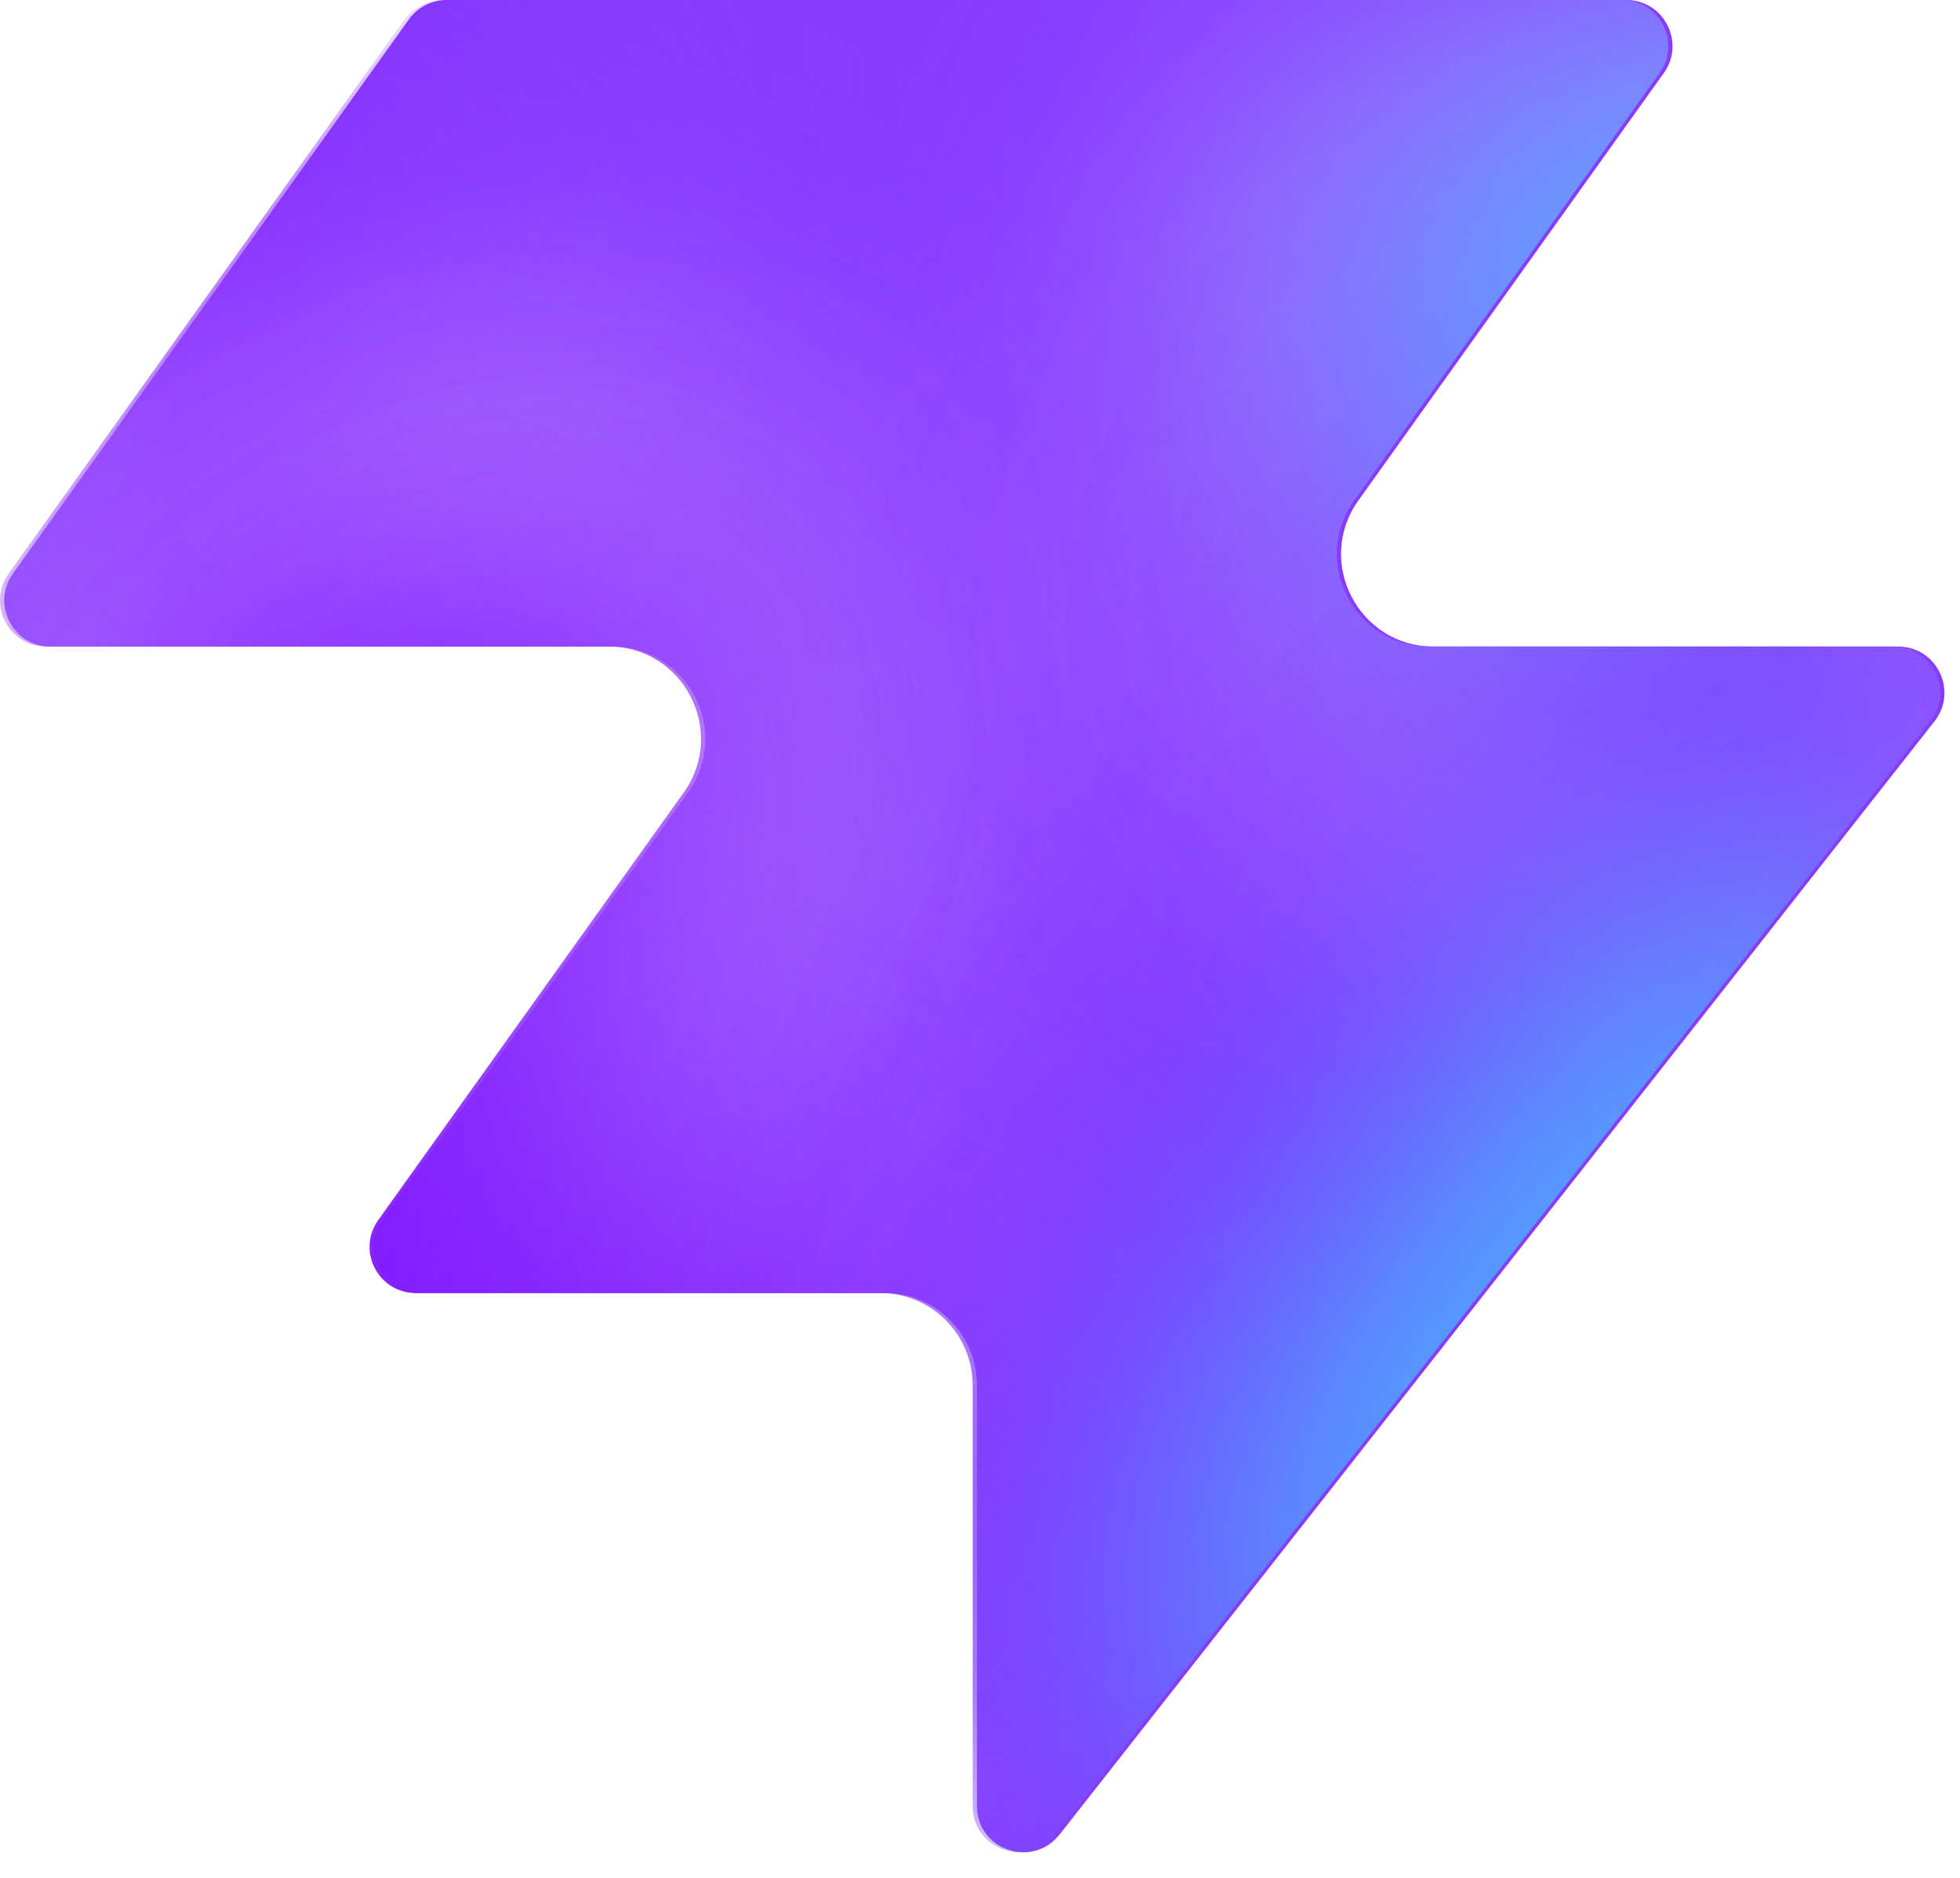
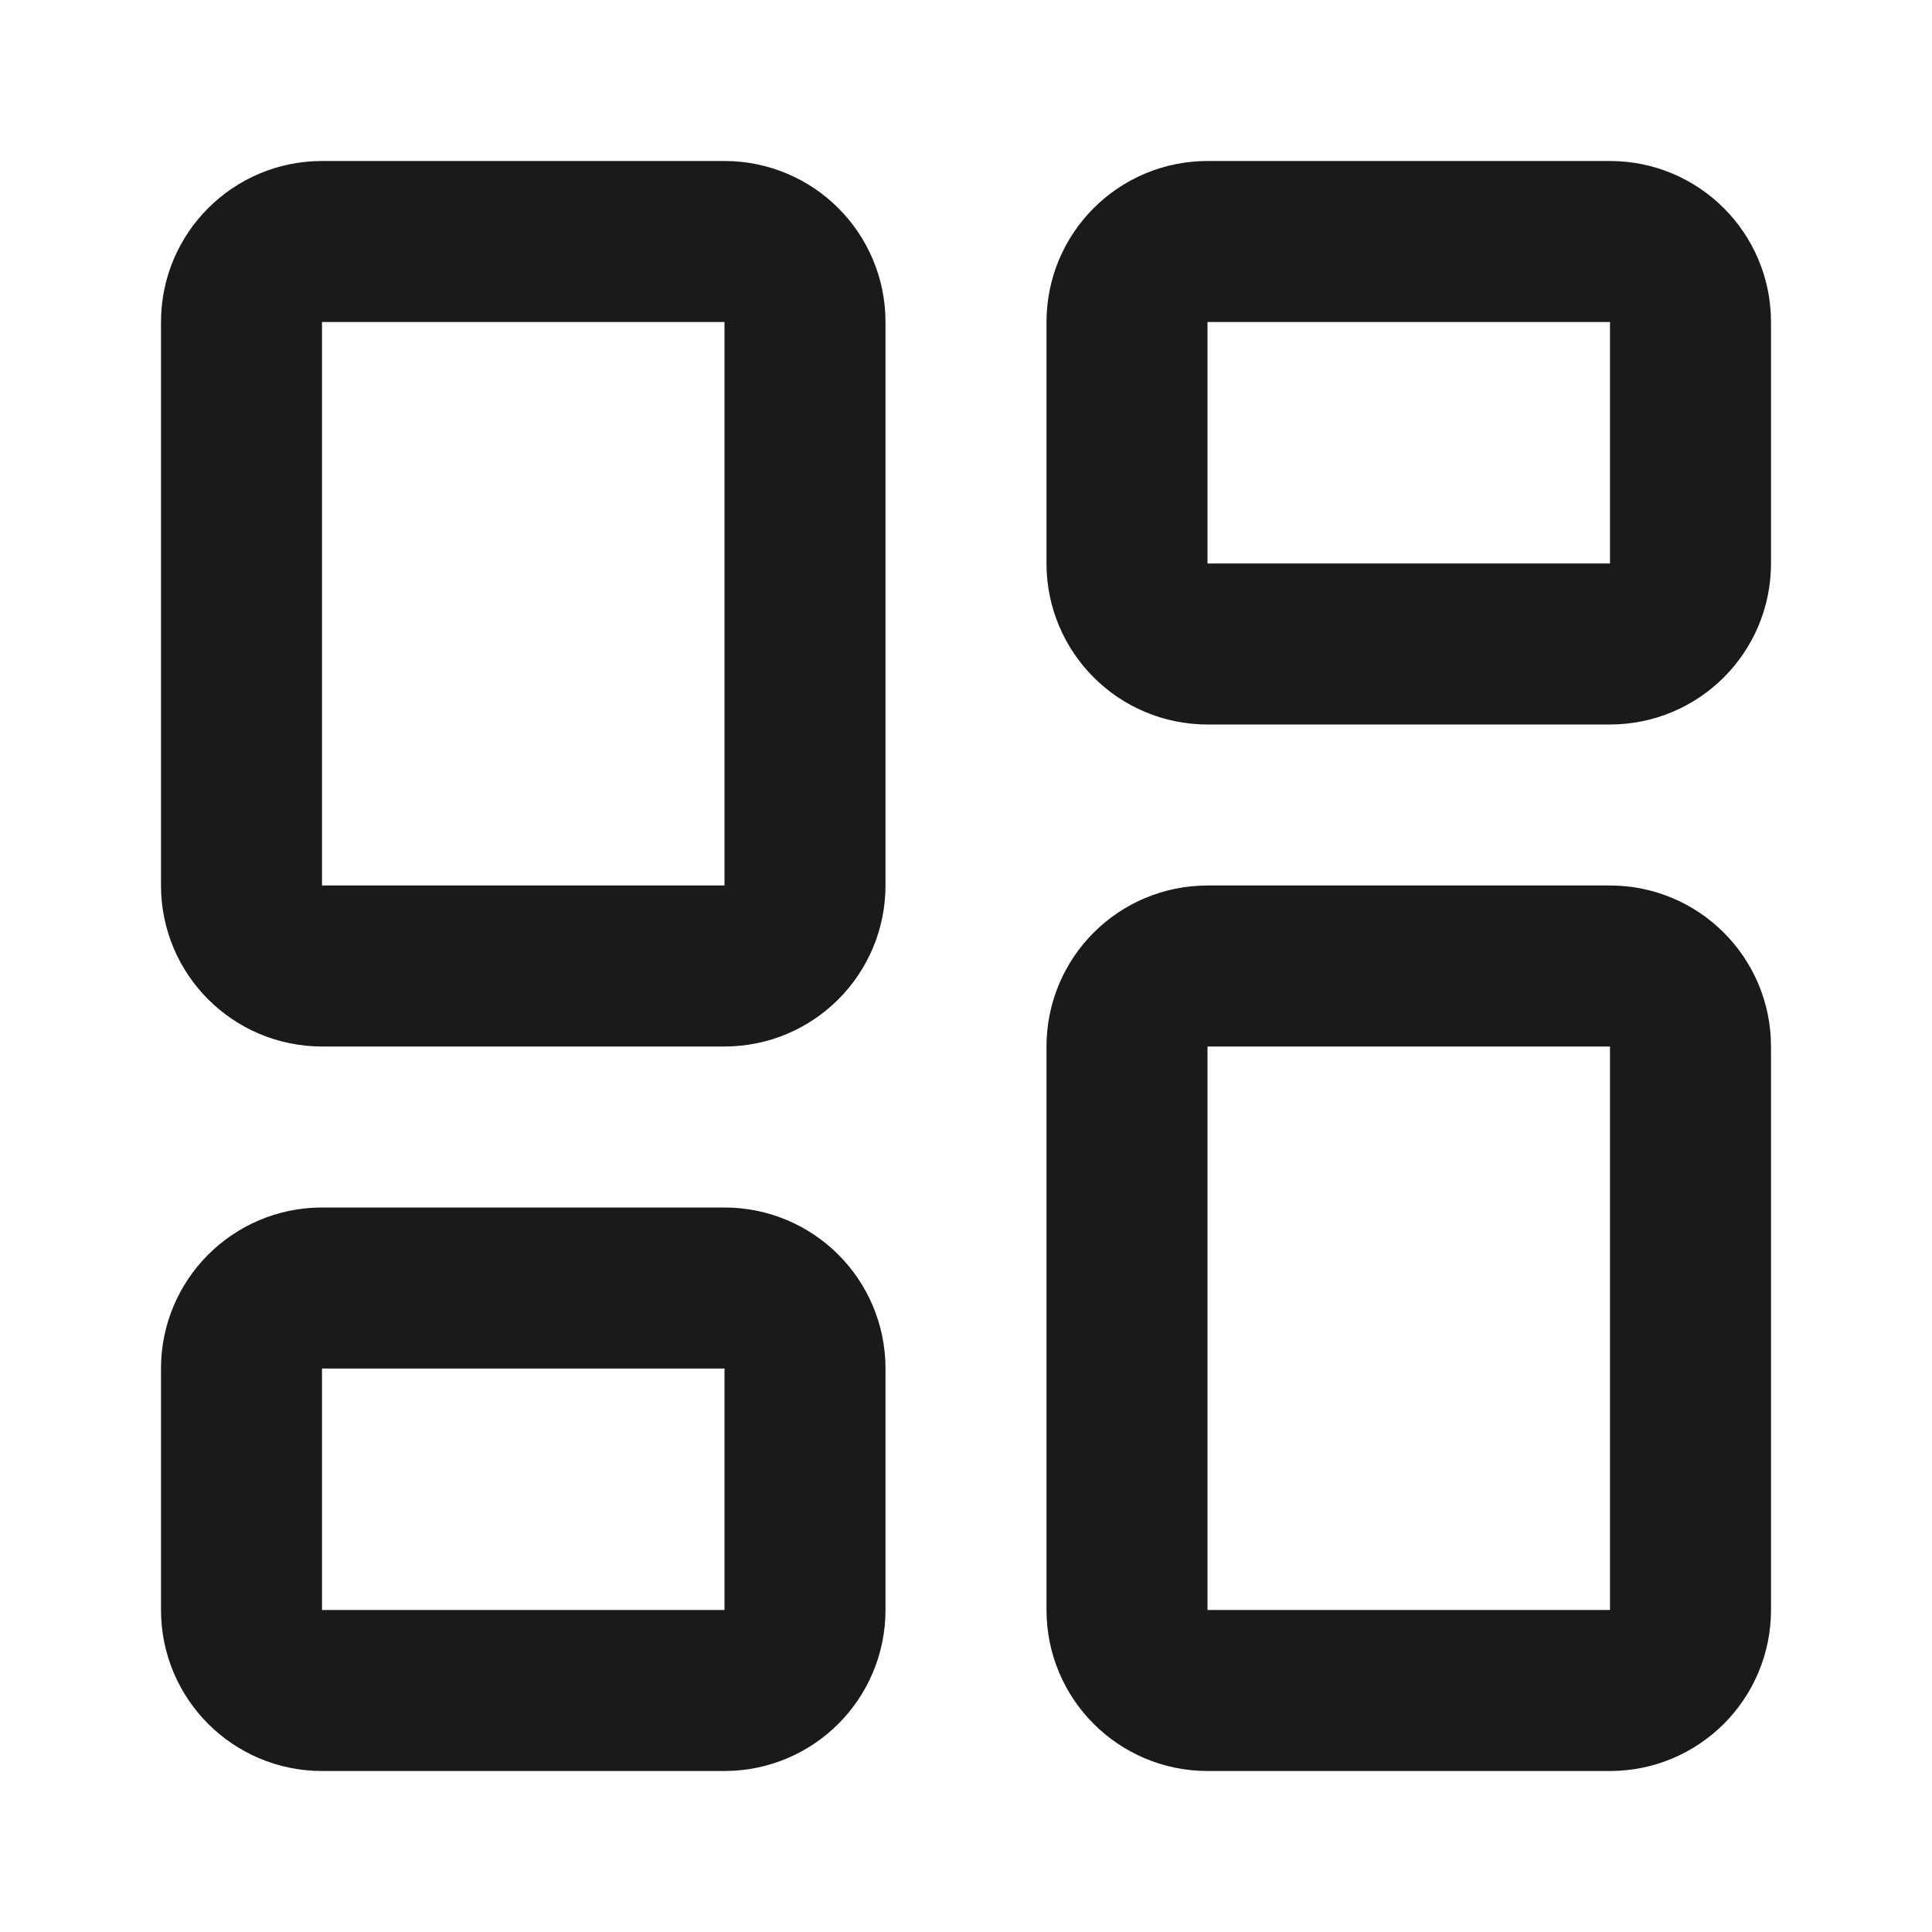
- <svg xmlns="http://www.w3.org/2000/svg" width="48" height="46" fill="none" viewBox="0 0 48 46">
-   <path fill="#863bff" d="M25.946 44.938c-.664.845-2.021.375-2.021-.698V33.937a2.26 2.26 0 0 0-2.262-2.262H10.287c-.92 0-1.456-1.04-.92-1.788l7.48-10.471c1.07-1.497 0-3.578-1.842-3.578H1.237c-.92 0-1.456-1.04-.92-1.788L10.013.474c.214-.297.556-.474.92-.474h28.894c.92 0 1.456 1.04.92 1.788l-7.48 10.471c-1.07 1.498 0 3.579 1.842 3.579h11.377c.943 0 1.473 1.088.89 1.83L25.947 44.94z" style="fill:#863bff;fill:color(display-p3 .525 .23 1);fill-opacity:1" />
-   <mask id="a" width="48" height="46" x="0" y="0" maskUnits="userSpaceOnUse" style="mask-type:alpha">
-     <path fill="#000" d="M25.842 44.938c-.664.844-2.021.375-2.021-.698V33.937a2.26 2.26 0 0 0-2.262-2.262H10.183c-.92 0-1.456-1.04-.92-1.788l7.48-10.471c1.07-1.498 0-3.579-1.842-3.579H1.133c-.92 0-1.456-1.04-.92-1.787L9.91.473c.214-.297.556-.474.92-.474h28.894c.92 0 1.456 1.04.92 1.788l-7.48 10.471c-1.07 1.498 0 3.578 1.842 3.578h11.377c.943 0 1.473 1.088.89 1.832L25.843 44.94z" style="fill:#000;fill-opacity:1" />
-   </mask>
-   <g mask="url(#a)">
-     <g filter="url(#b)">
-       <ellipse cx="5.508" cy="14.704" fill="#ede6ff" rx="5.508" ry="14.704" style="fill:#ede6ff;fill:color(display-p3 .927 .903 1);fill-opacity:1" transform="matrix(.00324 1 1 -.00324 -4.47 31.516)" />
-     </g>
-     <g filter="url(#c)">
-       <ellipse cx="10.399" cy="29.851" fill="#ede6ff" rx="10.399" ry="29.851" style="fill:#ede6ff;fill:color(display-p3 .927 .903 1);fill-opacity:1" transform="matrix(.00324 1 1 -.00324 -39.328 7.883)" />
-     </g>
-     <g filter="url(#d)">
-       <ellipse cx="5.508" cy="30.487" fill="#7e14ff" rx="5.508" ry="30.487" style="fill:#7e14ff;fill:color(display-p3 .492 .077 1);fill-opacity:1" transform="rotate(89.814 -25.913 -14.639)scale(1 -1)" />
-     </g>
-     <g filter="url(#e)">
-       <ellipse cx="5.508" cy="30.599" fill="#7e14ff" rx="5.508" ry="30.599" style="fill:#7e14ff;fill:color(display-p3 .492 .077 1);fill-opacity:1" transform="rotate(89.814 -32.644 -3.334)scale(1 -1)" />
-     </g>
-     <g filter="url(#f)">
-       <ellipse cx="5.508" cy="30.599" fill="#7e14ff" rx="5.508" ry="30.599" style="fill:#7e14ff;fill:color(display-p3 .492 .077 1);fill-opacity:1" transform="matrix(.00324 1 1 -.00324 -34.34 30.47)" />
-     </g>
-     <g filter="url(#g)">
-       <ellipse cx="14.072" cy="22.078" fill="#ede6ff" rx="14.072" ry="22.078" style="fill:#ede6ff;fill:color(display-p3 .927 .903 1);fill-opacity:1" transform="rotate(93.35 24.506 48.493)scale(-1 1)" />
-     </g>
-     <g filter="url(#h)">
-       <ellipse cx="3.47" cy="21.501" fill="#7e14ff" rx="3.47" ry="21.501" style="fill:#7e14ff;fill:color(display-p3 .492 .077 1);fill-opacity:1" transform="rotate(89.009 28.708 47.59)scale(-1 1)" />
-     </g>
-     <g filter="url(#i)">
-       <ellipse cx="3.47" cy="21.501" fill="#7e14ff" rx="3.47" ry="21.501" style="fill:#7e14ff;fill:color(display-p3 .492 .077 1);fill-opacity:1" transform="rotate(89.009 28.708 47.59)scale(-1 1)" />
-     </g>
-     <g filter="url(#j)">
-       <ellipse cx=".387" cy="8.972" fill="#7e14ff" rx="4.407" ry="29.108" style="fill:#7e14ff;fill:color(display-p3 .492 .077 1);fill-opacity:1" transform="rotate(39.51 .387 8.972)" />
-     </g>
-     <g filter="url(#k)">
-       <ellipse cx="47.523" cy="-6.092" fill="#7e14ff" rx="4.407" ry="29.108" style="fill:#7e14ff;fill:color(display-p3 .492 .077 1);fill-opacity:1" transform="rotate(37.892 47.523 -6.092)" />
-     </g>
-     <g filter="url(#l)">
-       <ellipse cx="41.412" cy="6.333" fill="#47bfff" rx="5.971" ry="9.665" style="fill:#47bfff;fill:color(display-p3 .28 .748 1);fill-opacity:1" transform="rotate(37.892 41.412 6.333)" />
-     </g>
-     <g filter="url(#m)">
-       <ellipse cx="-1.879" cy="38.332" fill="#7e14ff" rx="4.407" ry="29.108" style="fill:#7e14ff;fill:color(display-p3 .492 .077 1);fill-opacity:1" transform="rotate(37.892 -1.88 38.332)" />
-     </g>
-     <g filter="url(#n)">
-       <ellipse cx="-1.879" cy="38.332" fill="#7e14ff" rx="4.407" ry="29.108" style="fill:#7e14ff;fill:color(display-p3 .492 .077 1);fill-opacity:1" transform="rotate(37.892 -1.88 38.332)" />
-     </g>
-     <g filter="url(#o)">
-       <ellipse cx="35.651" cy="29.907" fill="#7e14ff" rx="4.407" ry="29.108" style="fill:#7e14ff;fill:color(display-p3 .492 .077 1);fill-opacity:1" transform="rotate(37.892 35.651 29.907)" />
-     </g>
-     <g filter="url(#p)">
-       <ellipse cx="38.418" cy="32.4" fill="#47bfff" rx="5.971" ry="15.297" style="fill:#47bfff;fill:color(display-p3 .28 .748 1);fill-opacity:1" transform="rotate(37.892 38.418 32.4)" />
-     </g>
-   </g>
-   <defs>
-     <filter id="b" width="60.045" height="41.654" x="-19.77" y="16.149" color-interpolation-filters="sRGB" filterUnits="userSpaceOnUse">
-       <feFlood flood-opacity="0" result="BackgroundImageFix" />
-       <feBlend in="SourceGraphic" in2="BackgroundImageFix" result="shape" />
-       <feGaussianBlur result="effect1_foregroundBlur_2002_17158" stdDeviation="7.659" />
-     </filter>
-     <filter id="c" width="90.34" height="51.437" x="-54.613" y="-7.533" color-interpolation-filters="sRGB" filterUnits="userSpaceOnUse">
-       <feFlood flood-opacity="0" result="BackgroundImageFix" />
-       <feBlend in="SourceGraphic" in2="BackgroundImageFix" result="shape" />
-       <feGaussianBlur result="effect1_foregroundBlur_2002_17158" stdDeviation="7.659" />
-     </filter>
-     <filter id="d" width="79.355" height="29.4" x="-49.64" y="2.03" color-interpolation-filters="sRGB" filterUnits="userSpaceOnUse">
-       <feFlood flood-opacity="0" result="BackgroundImageFix" />
-       <feBlend in="SourceGraphic" in2="BackgroundImageFix" result="shape" />
-       <feGaussianBlur result="effect1_foregroundBlur_2002_17158" stdDeviation="4.596" />
-     </filter>
-     <filter id="e" width="79.579" height="29.4" x="-45.045" y="20.029" color-interpolation-filters="sRGB" filterUnits="userSpaceOnUse">
-       <feFlood flood-opacity="0" result="BackgroundImageFix" />
-       <feBlend in="SourceGraphic" in2="BackgroundImageFix" result="shape" />
-       <feGaussianBlur result="effect1_foregroundBlur_2002_17158" stdDeviation="4.596" />
-     </filter>
-     <filter id="f" width="79.579" height="29.4" x="-43.513" y="21.178" color-interpolation-filters="sRGB" filterUnits="userSpaceOnUse">
-       <feFlood flood-opacity="0" result="BackgroundImageFix" />
-       <feBlend in="SourceGraphic" in2="BackgroundImageFix" result="shape" />
-       <feGaussianBlur result="effect1_foregroundBlur_2002_17158" stdDeviation="4.596" />
-     </filter>
-     <filter id="g" width="74.749" height="58.852" x="15.756" y="-17.901" color-interpolation-filters="sRGB" filterUnits="userSpaceOnUse">
-       <feFlood flood-opacity="0" result="BackgroundImageFix" />
-       <feBlend in="SourceGraphic" in2="BackgroundImageFix" result="shape" />
-       <feGaussianBlur result="effect1_foregroundBlur_2002_17158" stdDeviation="7.659" />
-     </filter>
-     <filter id="h" width="61.377" height="25.362" x="23.548" y="2.284" color-interpolation-filters="sRGB" filterUnits="userSpaceOnUse">
-       <feFlood flood-opacity="0" result="BackgroundImageFix" />
-       <feBlend in="SourceGraphic" in2="BackgroundImageFix" result="shape" />
-       <feGaussianBlur result="effect1_foregroundBlur_2002_17158" stdDeviation="4.596" />
-     </filter>
-     <filter id="i" width="61.377" height="25.362" x="23.548" y="2.284" color-interpolation-filters="sRGB" filterUnits="userSpaceOnUse">
-       <feFlood flood-opacity="0" result="BackgroundImageFix" />
-       <feBlend in="SourceGraphic" in2="BackgroundImageFix" result="shape" />
-       <feGaussianBlur result="effect1_foregroundBlur_2002_17158" stdDeviation="4.596" />
-     </filter>
-     <filter id="j" width="56.045" height="63.649" x="-27.636" y="-22.853" color-interpolation-filters="sRGB" filterUnits="userSpaceOnUse">
-       <feFlood flood-opacity="0" result="BackgroundImageFix" />
-       <feBlend in="SourceGraphic" in2="BackgroundImageFix" result="shape" />
-       <feGaussianBlur result="effect1_foregroundBlur_2002_17158" stdDeviation="4.596" />
-     </filter>
-     <filter id="k" width="54.814" height="64.646" x="20.116" y="-38.415" color-interpolation-filters="sRGB" filterUnits="userSpaceOnUse">
-       <feFlood flood-opacity="0" result="BackgroundImageFix" />
-       <feBlend in="SourceGraphic" in2="BackgroundImageFix" result="shape" />
-       <feGaussianBlur result="effect1_foregroundBlur_2002_17158" stdDeviation="4.596" />
-     </filter>
-     <filter id="l" width="33.541" height="35.313" x="24.641" y="-11.323" color-interpolation-filters="sRGB" filterUnits="userSpaceOnUse">
-       <feFlood flood-opacity="0" result="BackgroundImageFix" />
-       <feBlend in="SourceGraphic" in2="BackgroundImageFix" result="shape" />
-       <feGaussianBlur result="effect1_foregroundBlur_2002_17158" stdDeviation="4.596" />
-     </filter>
-     <filter id="m" width="54.814" height="64.646" x="-29.286" y="6.009" color-interpolation-filters="sRGB" filterUnits="userSpaceOnUse">
-       <feFlood flood-opacity="0" result="BackgroundImageFix" />
-       <feBlend in="SourceGraphic" in2="BackgroundImageFix" result="shape" />
-       <feGaussianBlur result="effect1_foregroundBlur_2002_17158" stdDeviation="4.596" />
-     </filter>
-     <filter id="n" width="54.814" height="64.646" x="-29.286" y="6.009" color-interpolation-filters="sRGB" filterUnits="userSpaceOnUse">
-       <feFlood flood-opacity="0" result="BackgroundImageFix" />
-       <feBlend in="SourceGraphic" in2="BackgroundImageFix" result="shape" />
-       <feGaussianBlur result="effect1_foregroundBlur_2002_17158" stdDeviation="4.596" />
-     </filter>
-     <filter id="o" width="54.814" height="64.646" x="8.244" y="-2.416" color-interpolation-filters="sRGB" filterUnits="userSpaceOnUse">
-       <feFlood flood-opacity="0" result="BackgroundImageFix" />
-       <feBlend in="SourceGraphic" in2="BackgroundImageFix" result="shape" />
-       <feGaussianBlur result="effect1_foregroundBlur_2002_17158" stdDeviation="4.596" />
-     </filter>
-     <filter id="p" width="39.409" height="43.623" x="18.713" y="10.588" color-interpolation-filters="sRGB" filterUnits="userSpaceOnUse">
-       <feFlood flood-opacity="0" result="BackgroundImageFix" />
-       <feBlend in="SourceGraphic" in2="BackgroundImageFix" result="shape" />
-       <feGaussianBlur result="effect1_foregroundBlur_2002_17158" stdDeviation="4.596" />
-     </filter>
-   </defs>
+ <svg xmlns="http://www.w3.org/2000/svg" viewBox="0 0 24 24" fill="none" stroke="#1a1a1a" stroke-width="2" stroke-linecap="round" stroke-linejoin="round">
+   <rect width="7" height="9" x="3" y="3" rx="1" />
+   <rect width="7" height="5" x="14" y="3" rx="1" />
+   <rect width="7" height="9" x="14" y="12" rx="1" />
+   <rect width="7" height="5" x="3" y="16" rx="1" />
</svg>
